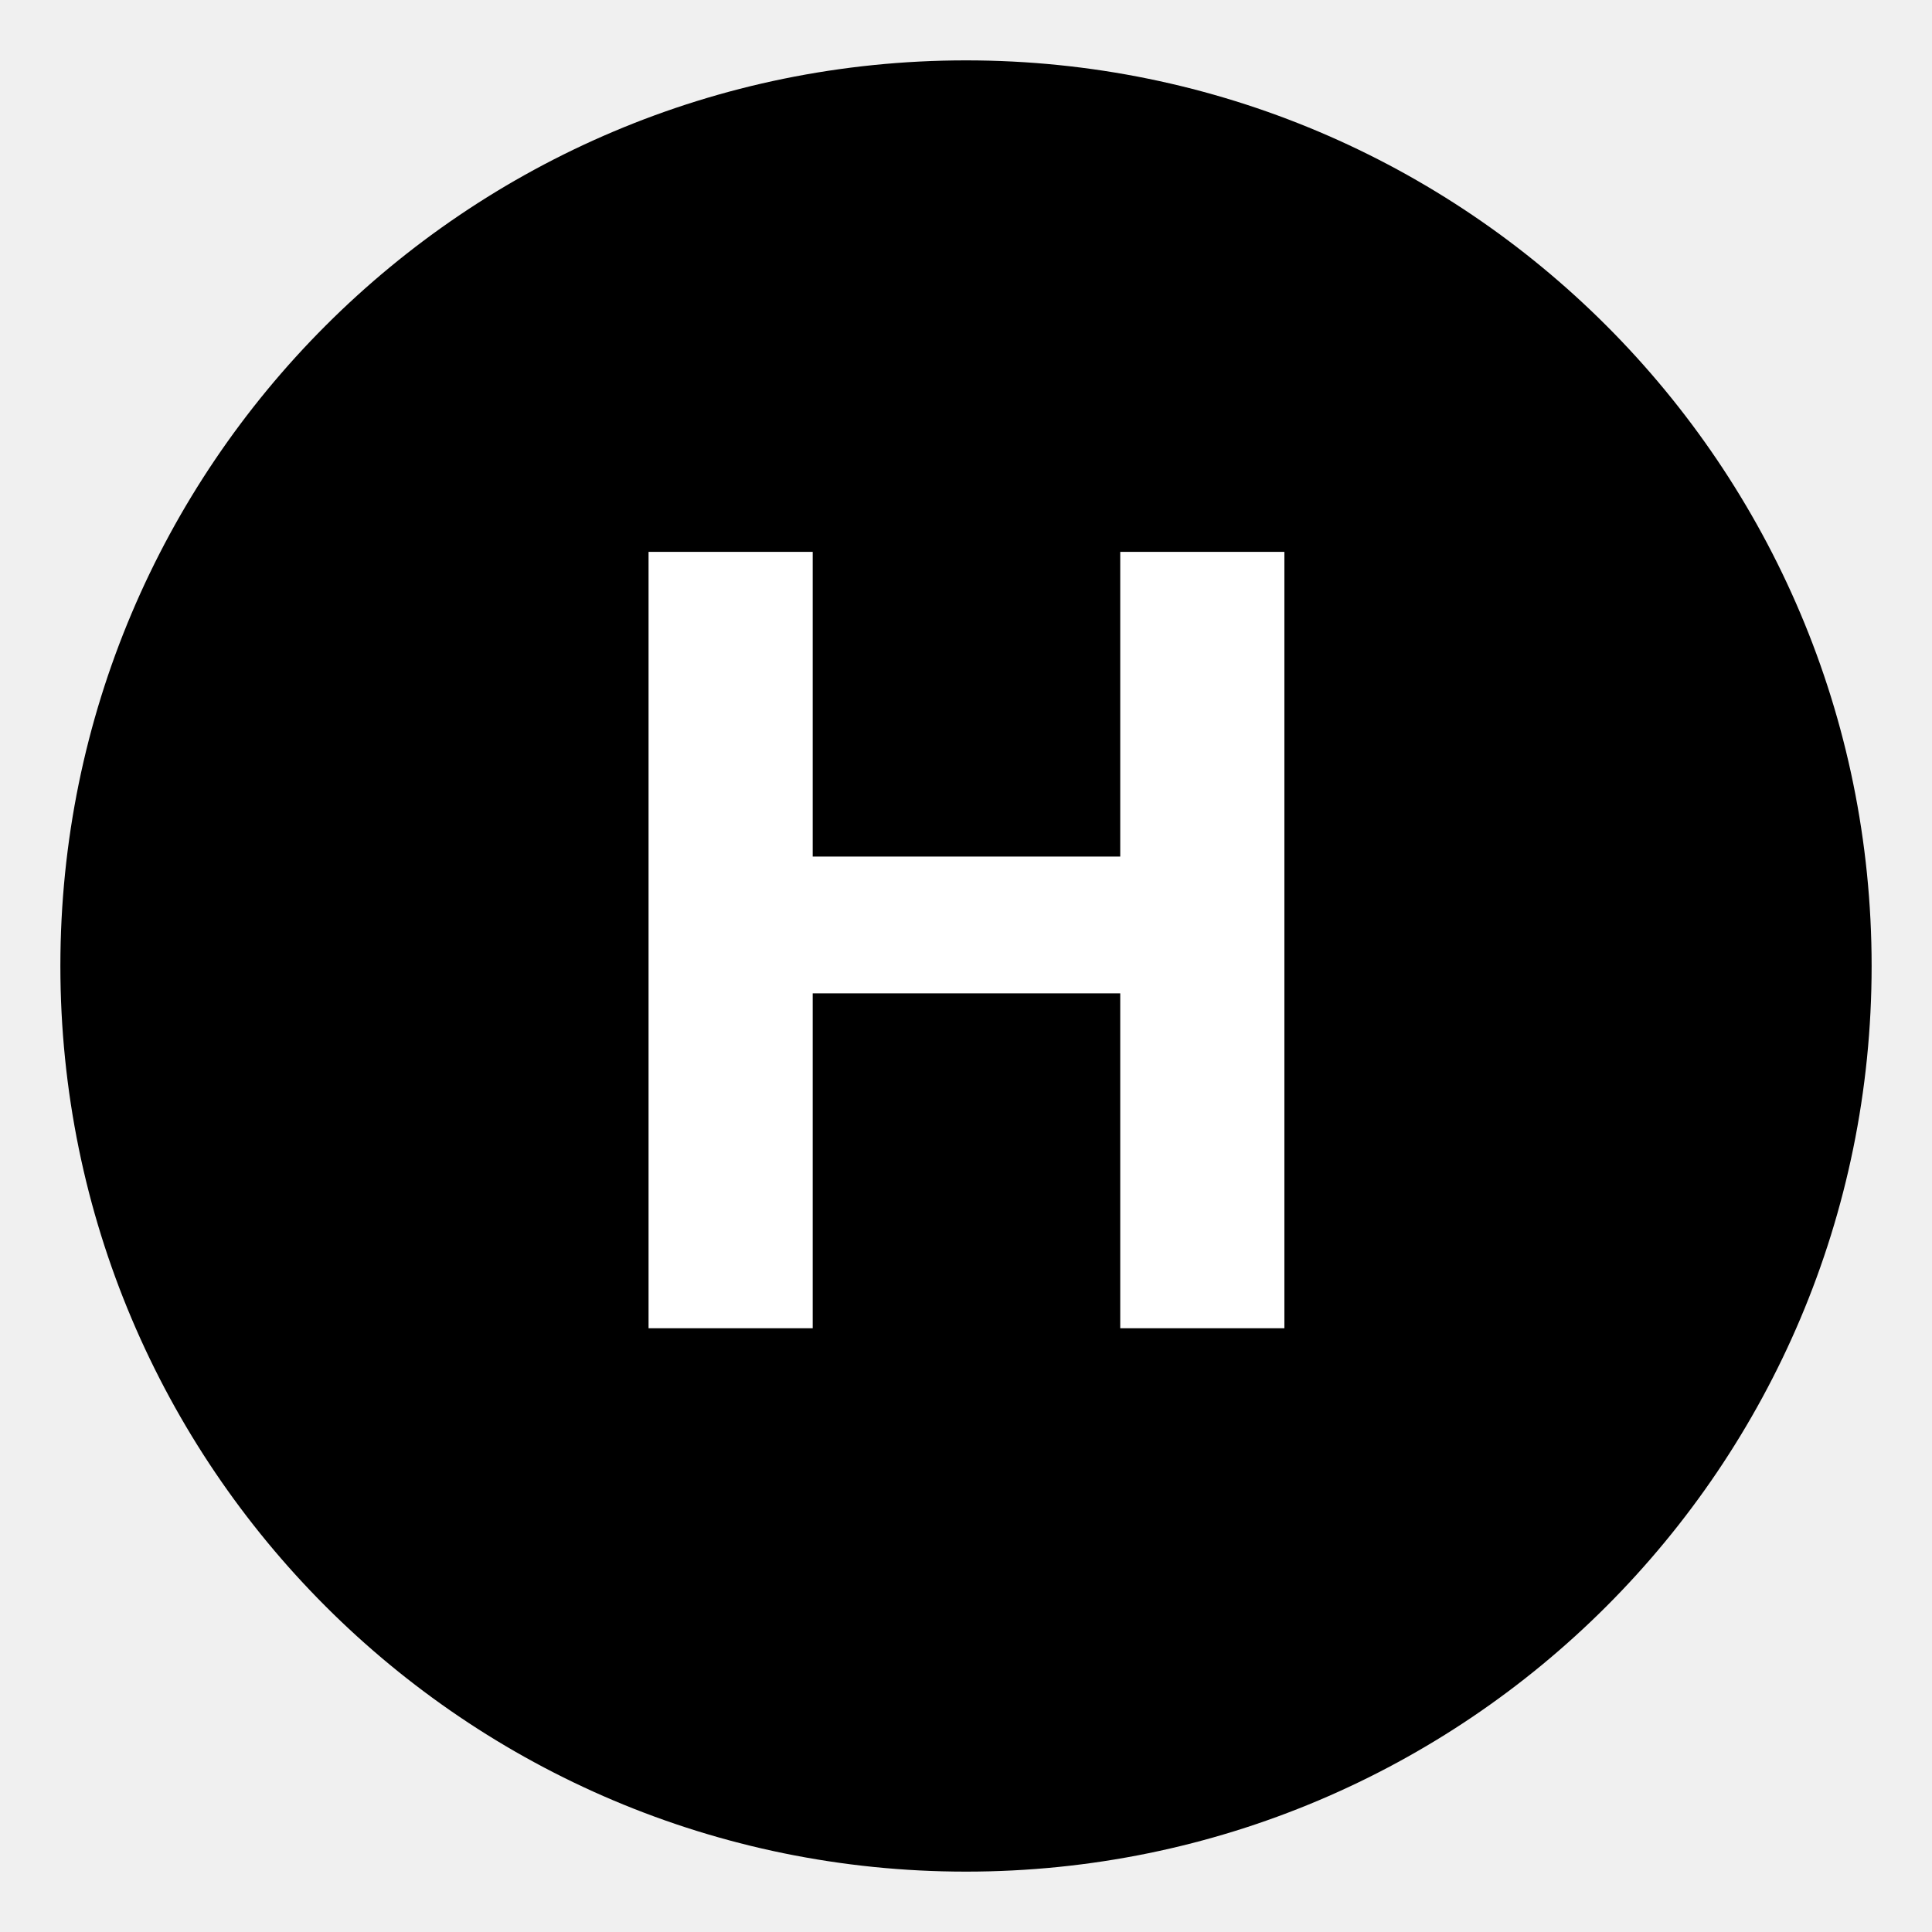
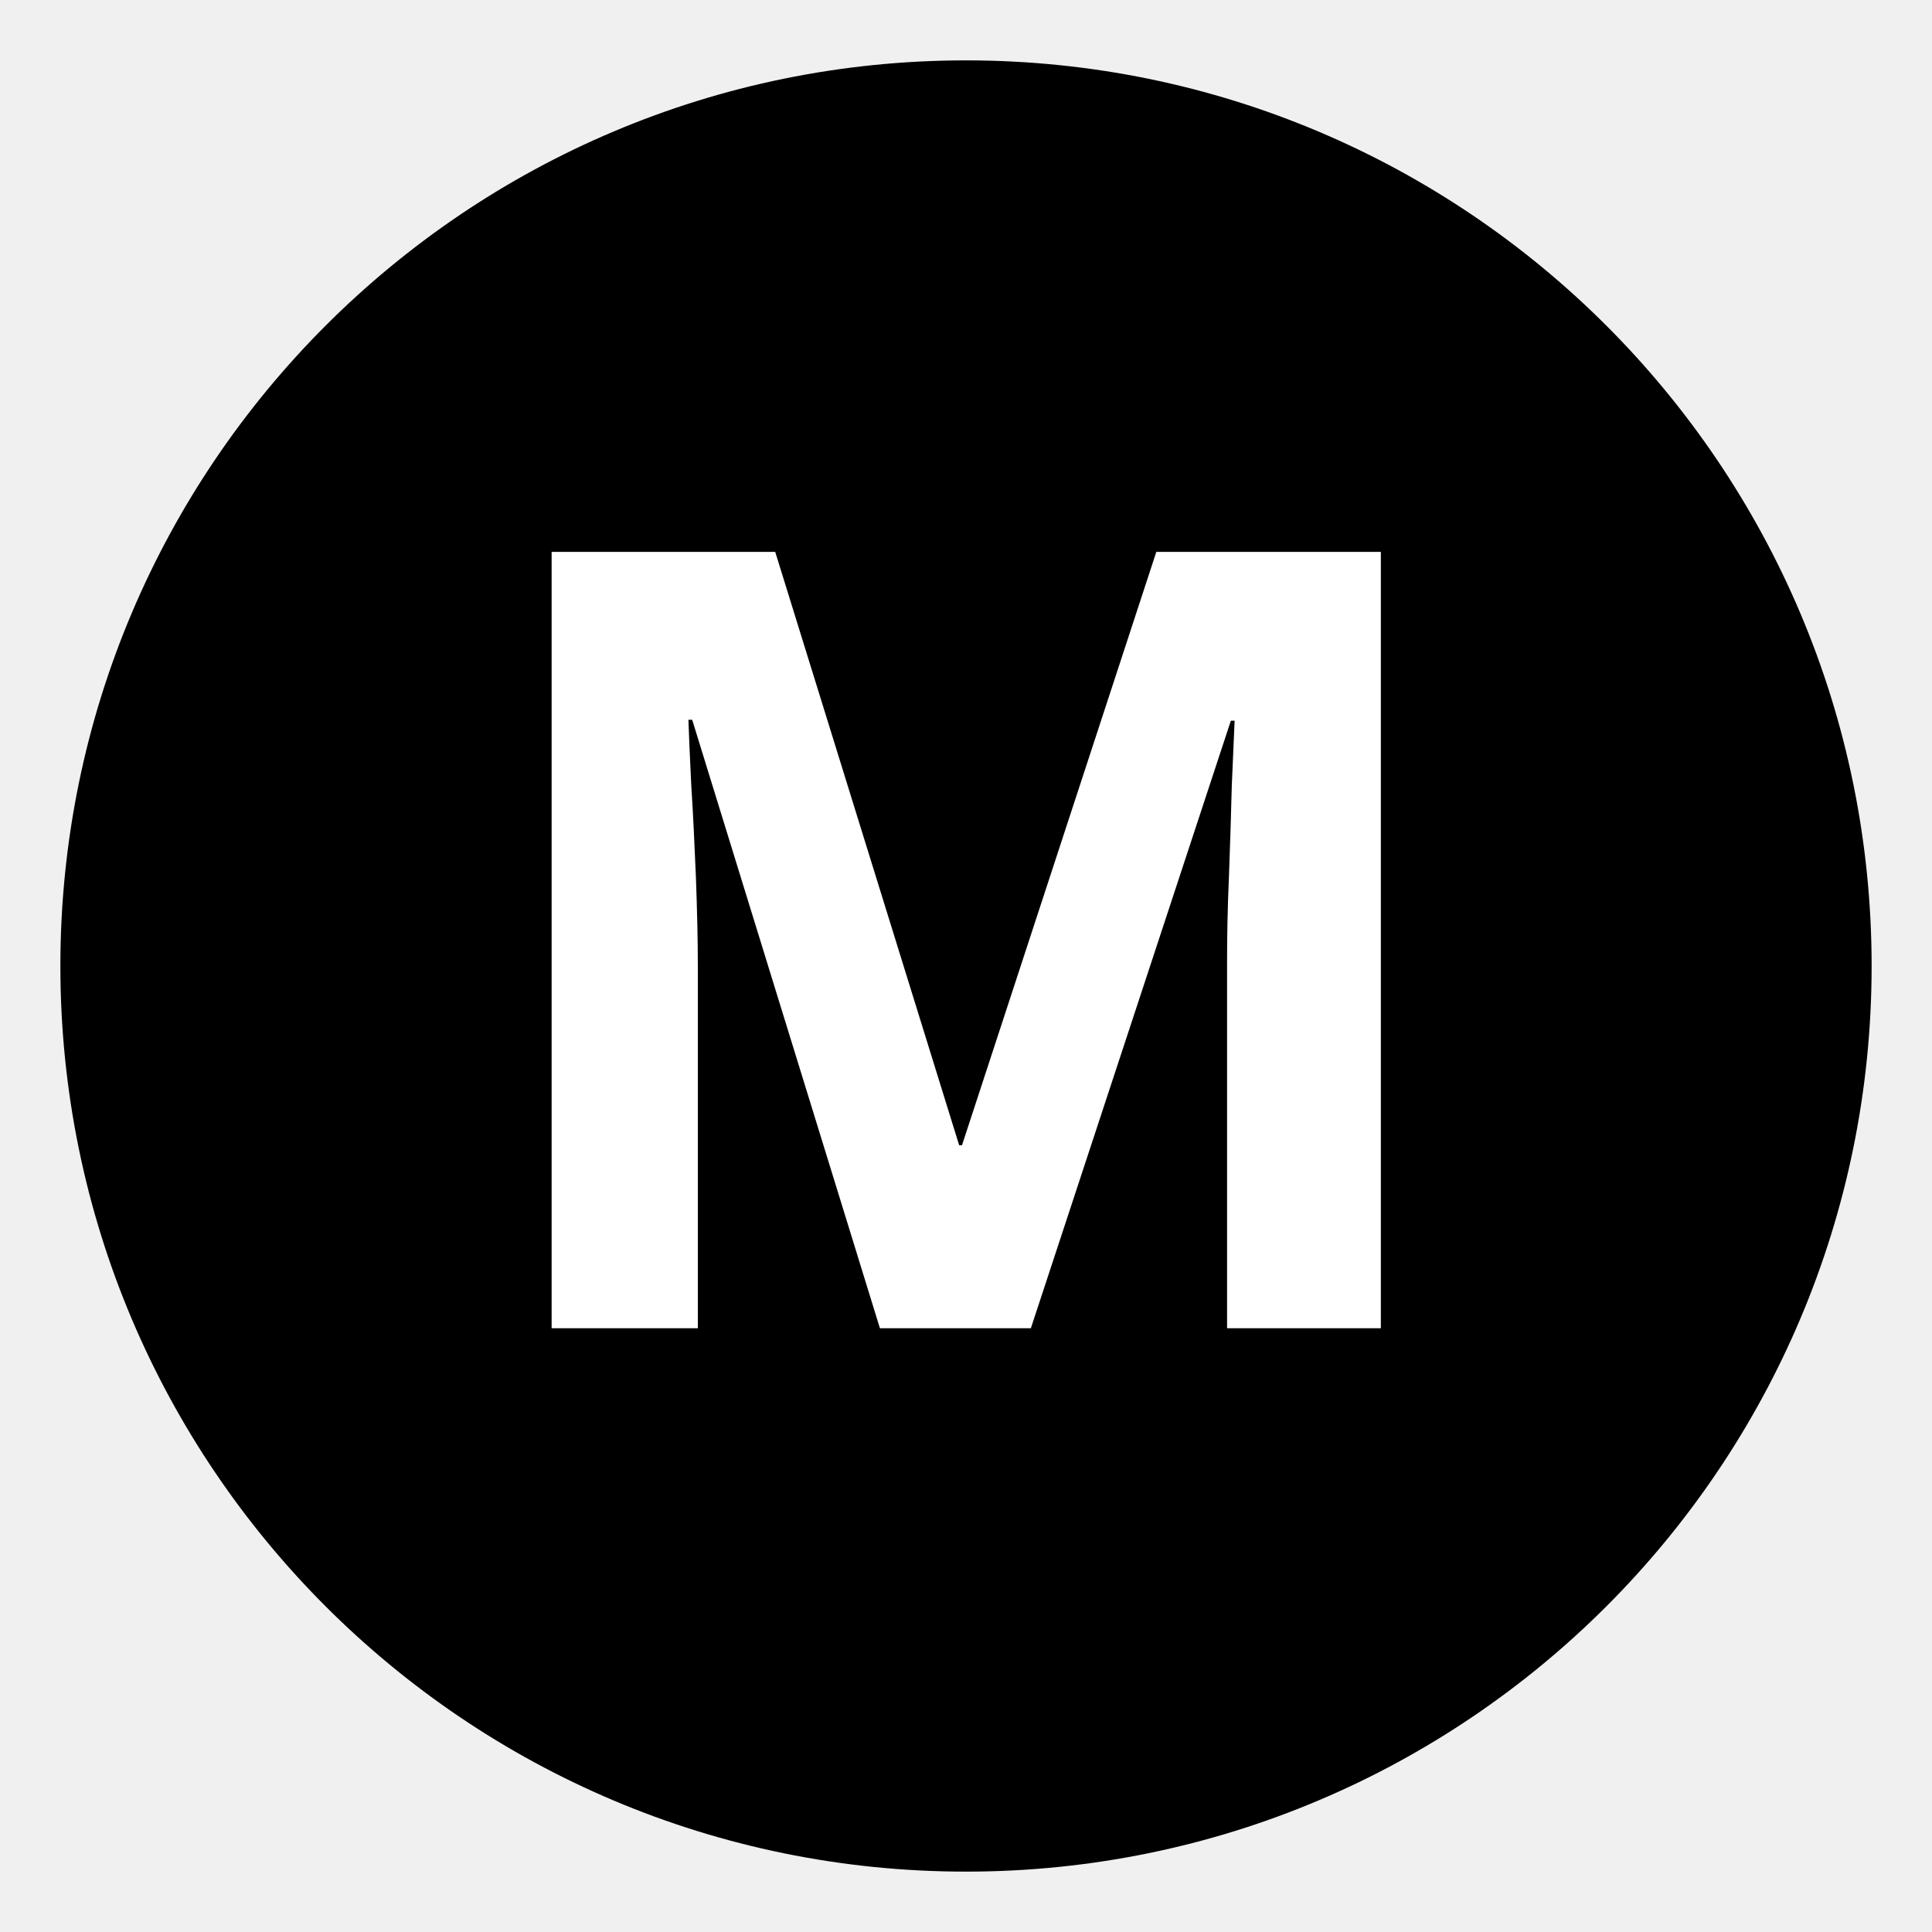
- <svg xmlns="http://www.w3.org/2000/svg" width="32" height="32" viewBox="0 0 32 32" fill="none">
+ <svg xmlns="http://www.w3.org/2000/svg" width="32" height="32" fill="none">
  <circle cx="16" cy="16" r="14" fill="currentColor" stroke="currentColor" stroke-width="2" />
-   <text x="16" y="22" text-anchor="middle" fill="white" font-family="system-ui, sans-serif" font-size="18" font-weight="bold">H</text>
+   <text x="16" y="22" text-anchor="middle" fill="#fff" font-family="system-ui, sans-serif" font-size="18" font-weight="bold">M</text>
</svg>
